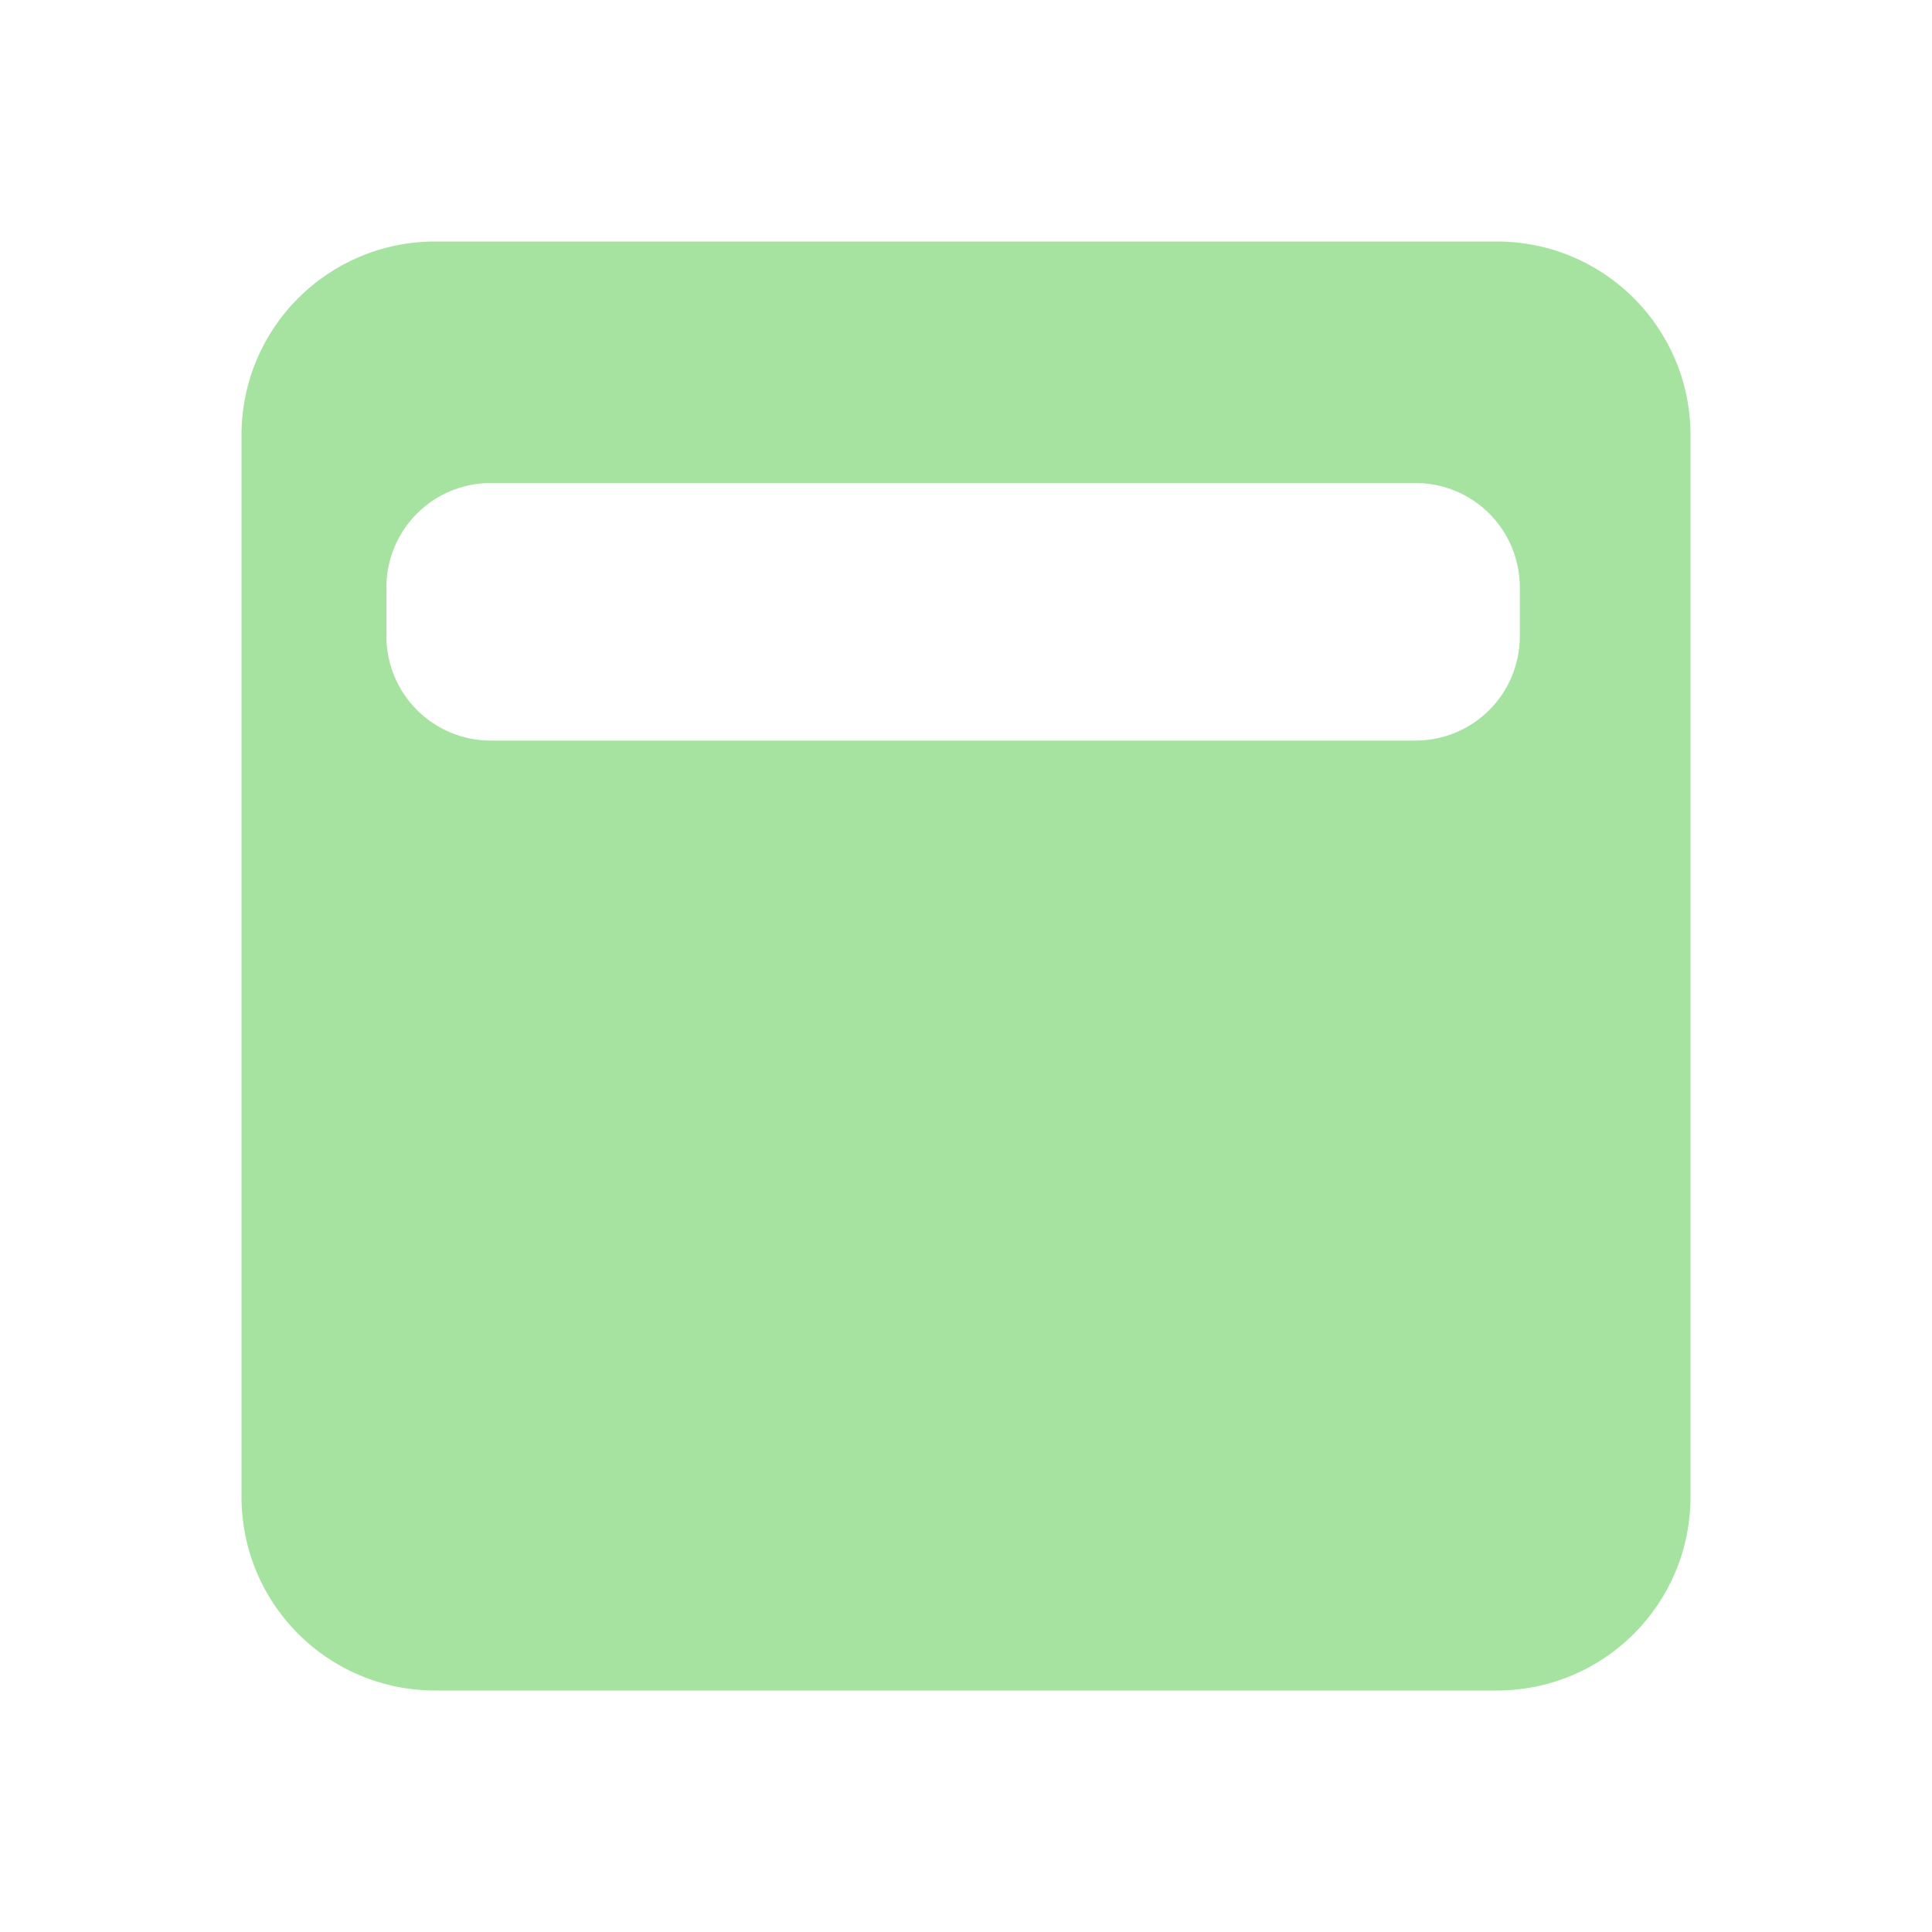
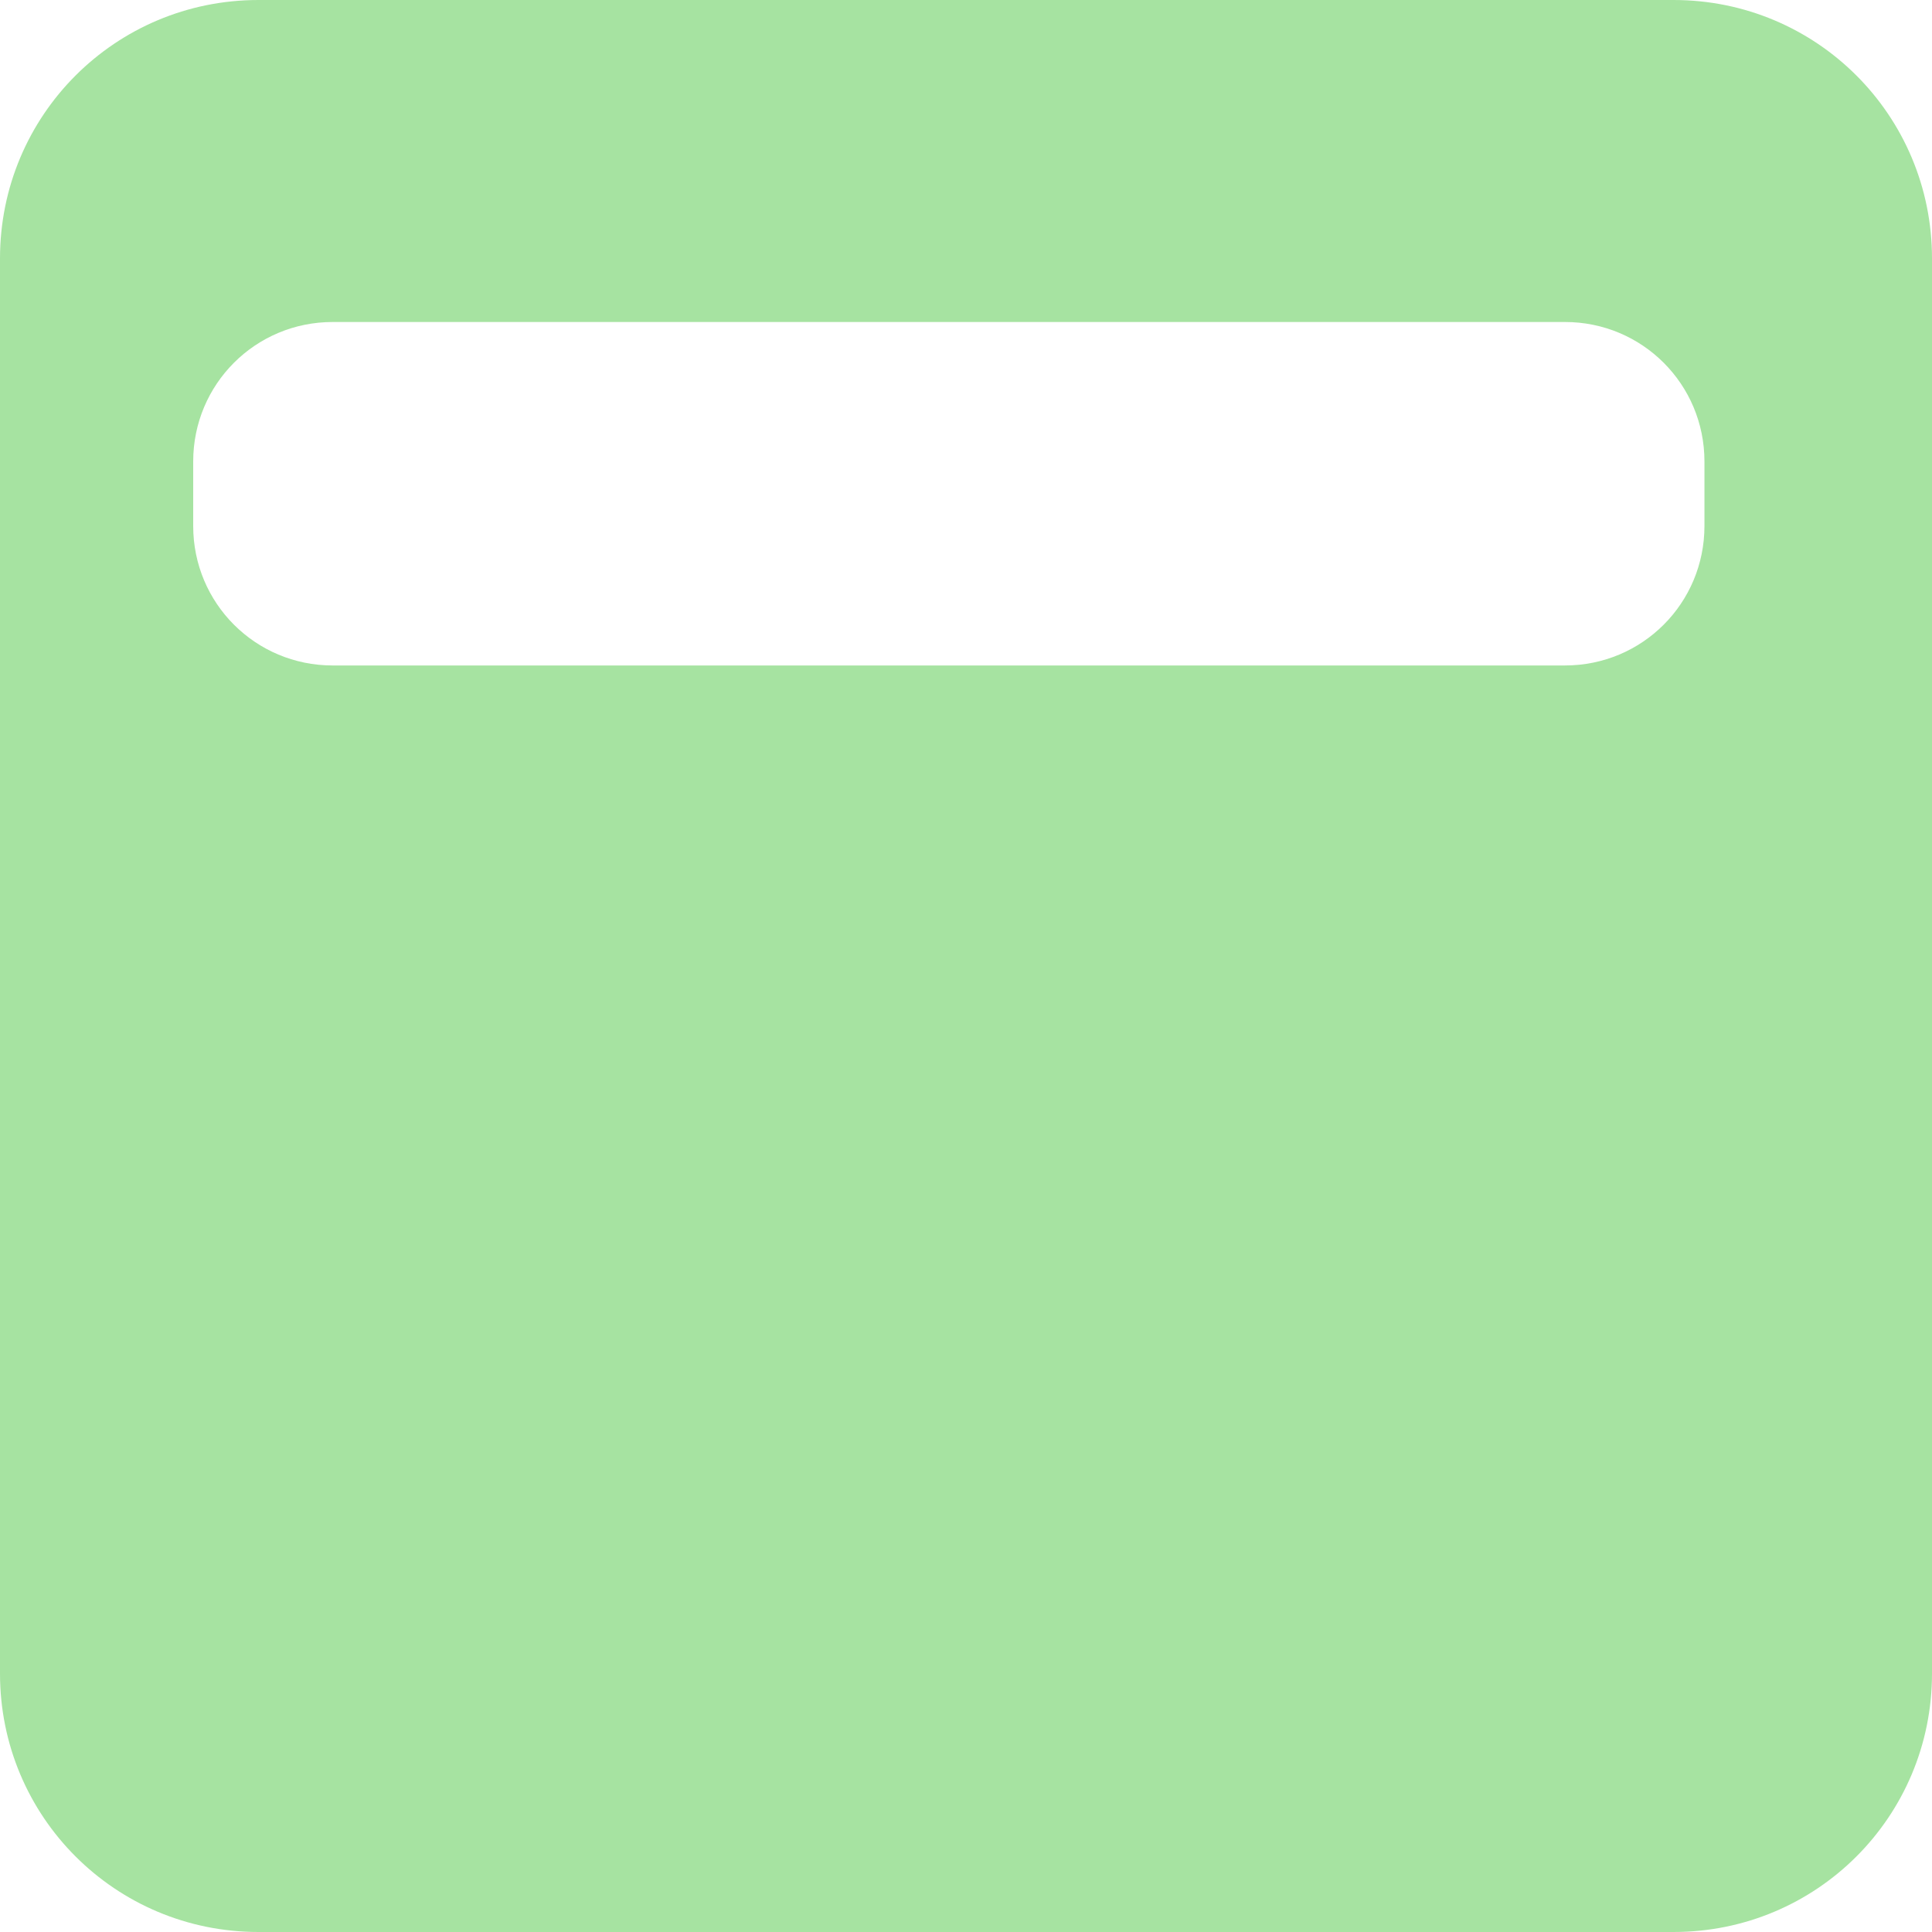
<svg xmlns="http://www.w3.org/2000/svg" width="1133.858" height="1133.858" viewBox="0 0 300 300" version="1.1" id="svg5">
  <defs id="defs2">
    <linearGradient id="linearGradient51225">
      <stop style="stop-color:#89dceb;stop-opacity:1;" offset="0" id="stop51223" />
    </linearGradient>
  </defs>
-   <g id="layer3" style="display:inline">
-     <path id="rect234-3-7" style="display:none;fill:#80afdb;fill-opacity:1;stroke-width:0.247;image-rendering:auto" d="M 40.138,0 C 17.902,0 0,17.902 0,40.138 V 259.862 c 0,22.236 17.902,40.138 40.138,40.138 H 259.862 c 22.236,0 40.138,-17.901 40.138,-40.138 V 40.138 C 300,17.902 282.099,0 259.862,0 Z M 67.604,37.5 H 232.397 c 16.677,0 30.104,13.426 30.104,30.104 V 232.397 c 0,16.677 -13.426,30.104 -30.104,30.104 H 67.604 c -16.677,0 -30.104,-13.426 -30.104,-30.104 V 67.604 c 0,-16.677 13.426,-30.104 30.104,-30.104 z" />
-   </g>
  <g id="layer2" style="display:inline">
-     <rect style="display:none;fill:#96cdfb;fill-opacity:1;stroke-width:0.189;image-rendering:auto" id="rect234-3" width="230.129" height="230.129" x="-115.064" y="97.068" ry="30.79" transform="rotate(-45)" />
-     <rect style="display:none;mix-blend-mode:normal;fill:#76bbce;fill-opacity:1;stroke-width:0.185;image-rendering:auto" id="rect234-3-7-3" width="225" height="225" x="37.5" y="37.5" ry="30.103" />
-     <path id="rect58867" style="display:inline;mix-blend-mode:normal;fill:#a6e3a1;fill-opacity:1;stroke-width:0.185;image-rendering:auto" d="M 67.604 37.5 C 50.926 37.5 37.5 50.926 37.5 67.604 L 37.5 232.397 C 37.5 249.074 50.926 262.5 67.604 262.5 L 232.397 262.5 C 249.074 262.5 262.5 249.074 262.5 232.397 L 262.5 67.604 C 262.5 50.926 249.074 37.5 232.397 37.5 L 67.604 37.5 z M 76.243 75 L 219.757 75 C 228.756 75 236 82.244 236 91.243 L 236 98.757 C 236 107.756 228.756 115 219.757 115 L 76.243 115 C 67.244 115 60 107.756 60 98.757 L 60 91.243 C 60 82.244 67.244 75 76.243 75 z " />
-   </g>
-   <g id="layer1" style="display:inline">
-     <rect style="display:none;fill:#9399b2;fill-opacity:1;stroke-width:0.126;image-rendering:auto" id="rect234-3-6" width="153.419" height="153.419" x="-76.71" y="135.423" ry="20.526" transform="rotate(-45)" />
+     <path id="rect58867" style="display:inline;mix-blend-mode:normal;fill:#a6e3a1;fill-opacity:1;stroke-width:0.247;image-rendering:auto" d="M 40.138,0 C 17.902,0 0,17.902 0,40.138 V 259.862 C 0,282.098 17.902,300 40.138,300 H 259.862 C 282.098,300 300,282.098 300,259.862 V 40.138 C 300,17.902 282.098,0 259.862,0 Z M 51.657,50 H 243.009 c 11.998,0 21.657,9.659 21.657,21.657 v 10.019 c 0,11.998 -9.659,21.657 -21.657,21.657 H 51.657 c -11.998,0 -21.657,-9.659 -21.657,-21.657 v -10.019 c 0,-11.998 9.659,-21.657 21.657,-21.657 z" />
  </g>
</svg>
